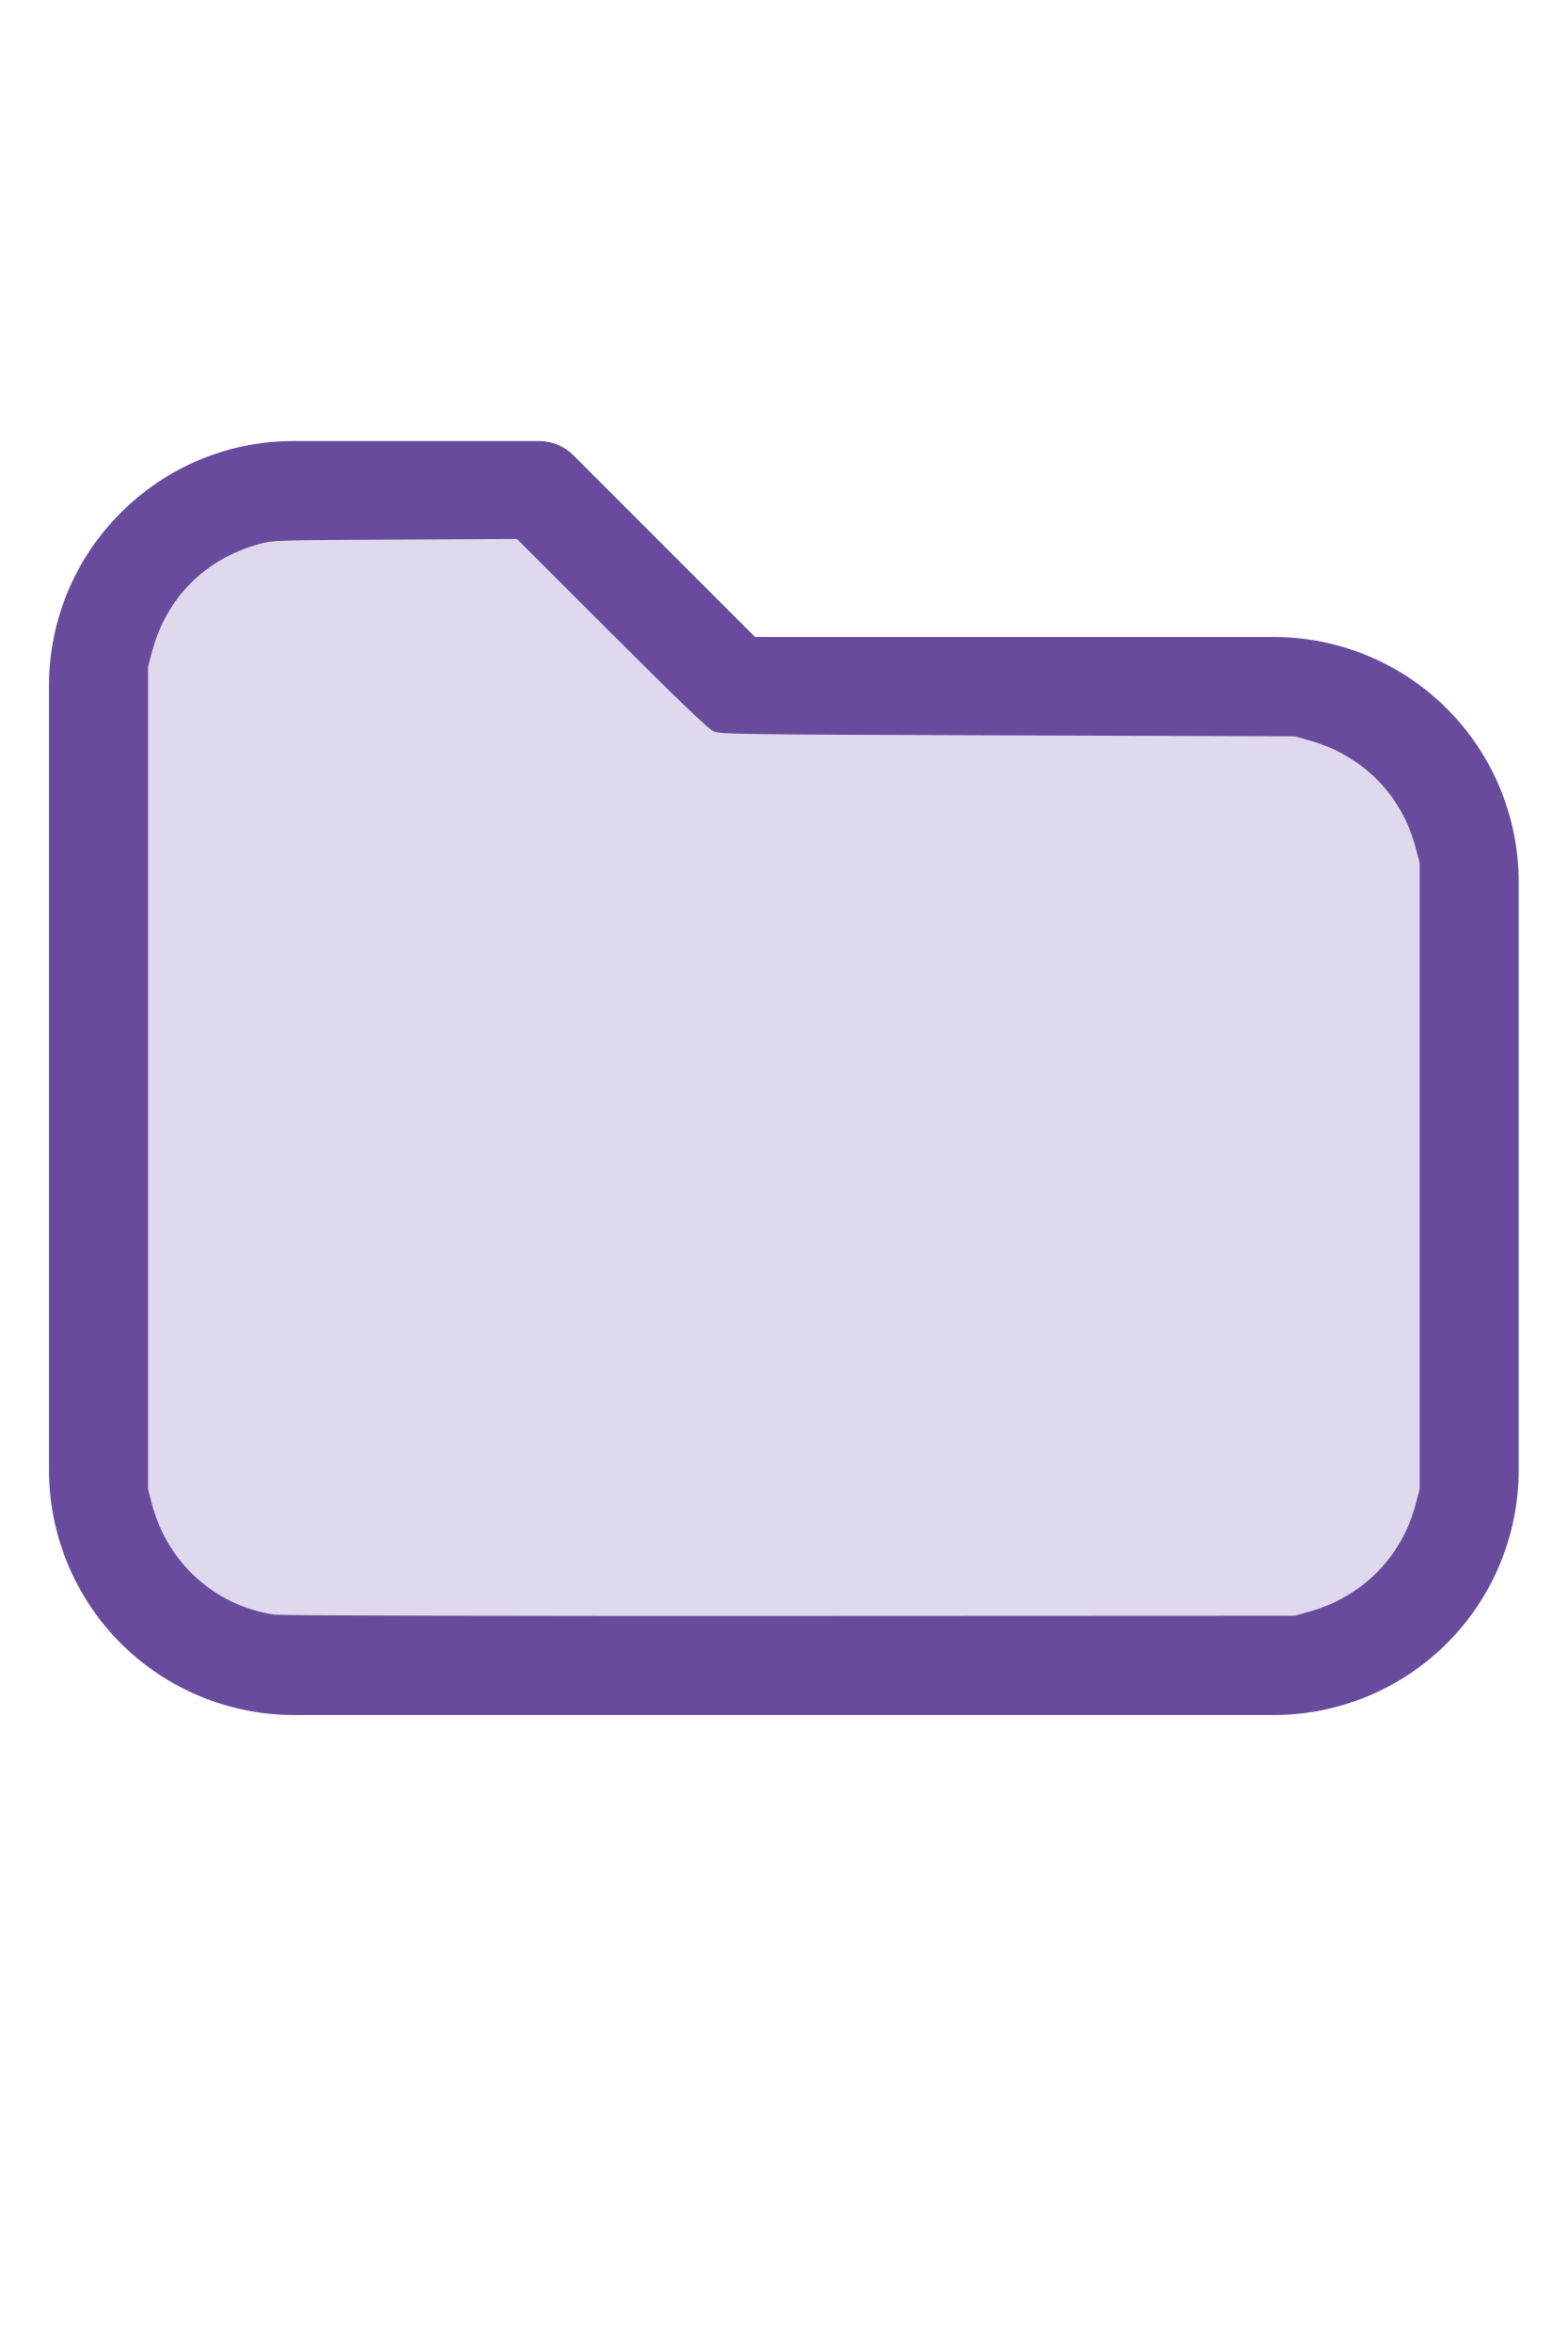
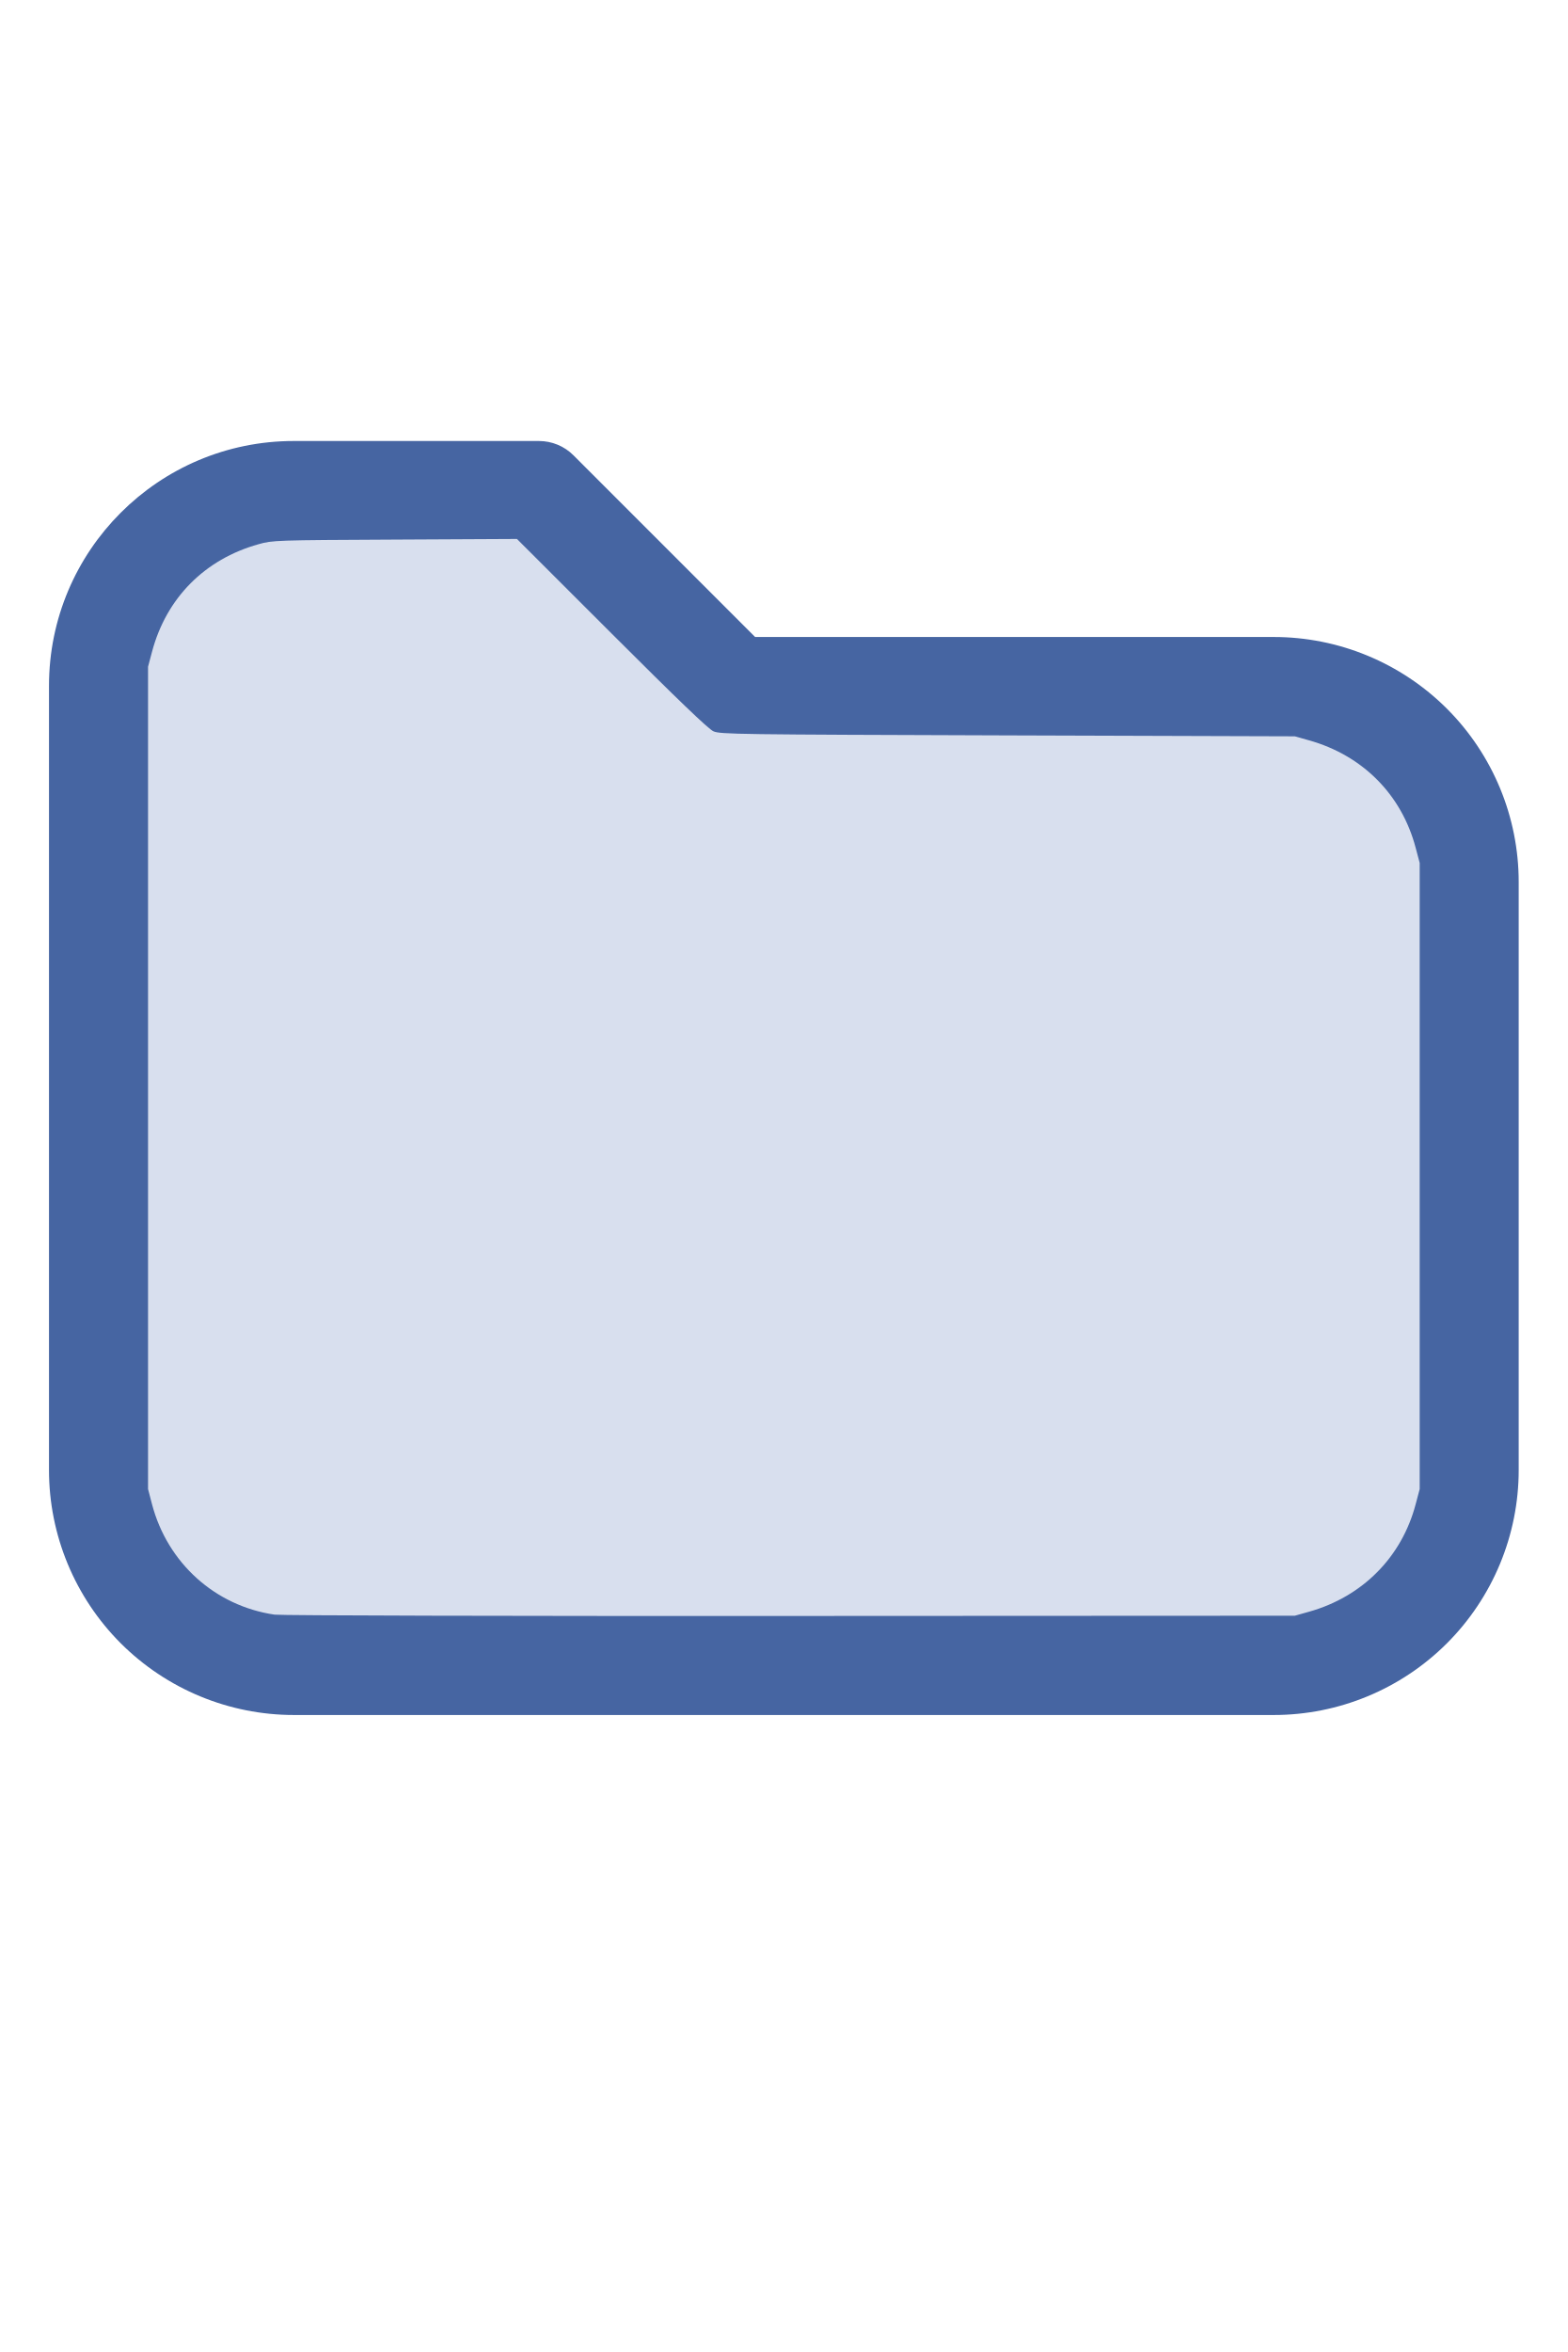
<svg xmlns="http://www.w3.org/2000/svg" version="1.1" width="16" height="24" viewBox="0 0 32 32" xml:space="preserve">
-   <g style="fill:#694B9E;">
+   <g style="fill:#4665A2;">
    <path d="M1,5.998l-0,16.002c-0,1.326 0.527,2.598 1.464,3.536c0.938,0.937 2.21,1.464 3.536,1.464c5.322,0 14.678,-0 20,0c1.326,0 2.598,-0.527 3.536,-1.464c0.937,-0.938 1.464,-2.21 1.464,-3.536c0,-3.486 0,-8.514 0,-12c0,-1.326 -0.527,-2.598 -1.464,-3.536c-0.938,-0.937 -2.21,-1.464 -3.536,-1.464c-0,0 -10.586,0 -10.586,0c0,-0 -3.707,-3.707 -3.707,-3.707c-0.187,-0.188 -0.442,-0.293 -0.707,-0.293l-5.002,0c-2.76,0 -4.998,2.238 -4.998,4.998Zm2,-0l-0,16.002c-0,0.796 0.316,1.559 0.879,2.121c0.562,0.563 1.325,0.879 2.121,0.879l20,0c0.796,0 1.559,-0.316 2.121,-0.879c0.563,-0.562 0.879,-1.325 0.879,-2.121c0,-3.486 0,-8.514 0,-12c0,-0.796 -0.316,-1.559 -0.879,-2.121c-0.562,-0.563 -1.325,-0.879 -2.121,-0.879c-7.738,0 -11,0 -11,0c-0.265,0 -0.52,-0.105 -0.707,-0.293c-0,0 -3.707,-3.707 -3.707,-3.707c-0,0 -4.588,0 -4.588,0c-1.656,0 -2.998,1.342 -2.998,2.998Z" />
  </g>
-   <g style="fill:#E0D9ED;stroke-width:0;">
+   <g style="fill:#D8DFEE;stroke-width:0;">
    <path d="M 5.606,24.952 C 4.392,24.775 3.42,23.9 3.103,22.699 L 3.022,22.389 V 13.998 5.606 L 3.104,5.298 C 3.396,4.203 4.18,3.412 5.279,3.106 5.565,3.026 5.615,3.024 8.061,3.012 l 2.491,-0.013 1.932,1.93 c 1.344,1.343 1.976,1.95 2.078,1.995 0.137,0.062 0.474,0.066 6.007,0.084 l 5.861,0.019 0.291,0.082 c 1.095,0.308 1.89,1.109 2.176,2.193 l 0.082,0.309 V 16 22.389 l -0.082,0.309 c -0.284,1.079 -1.086,1.888 -2.176,2.194 l -0.291,0.082 -10.303,0.005 c -5.7,0.003 -10.4,-0.009 -10.521,-0.027 z" />
  </g>
</svg>
